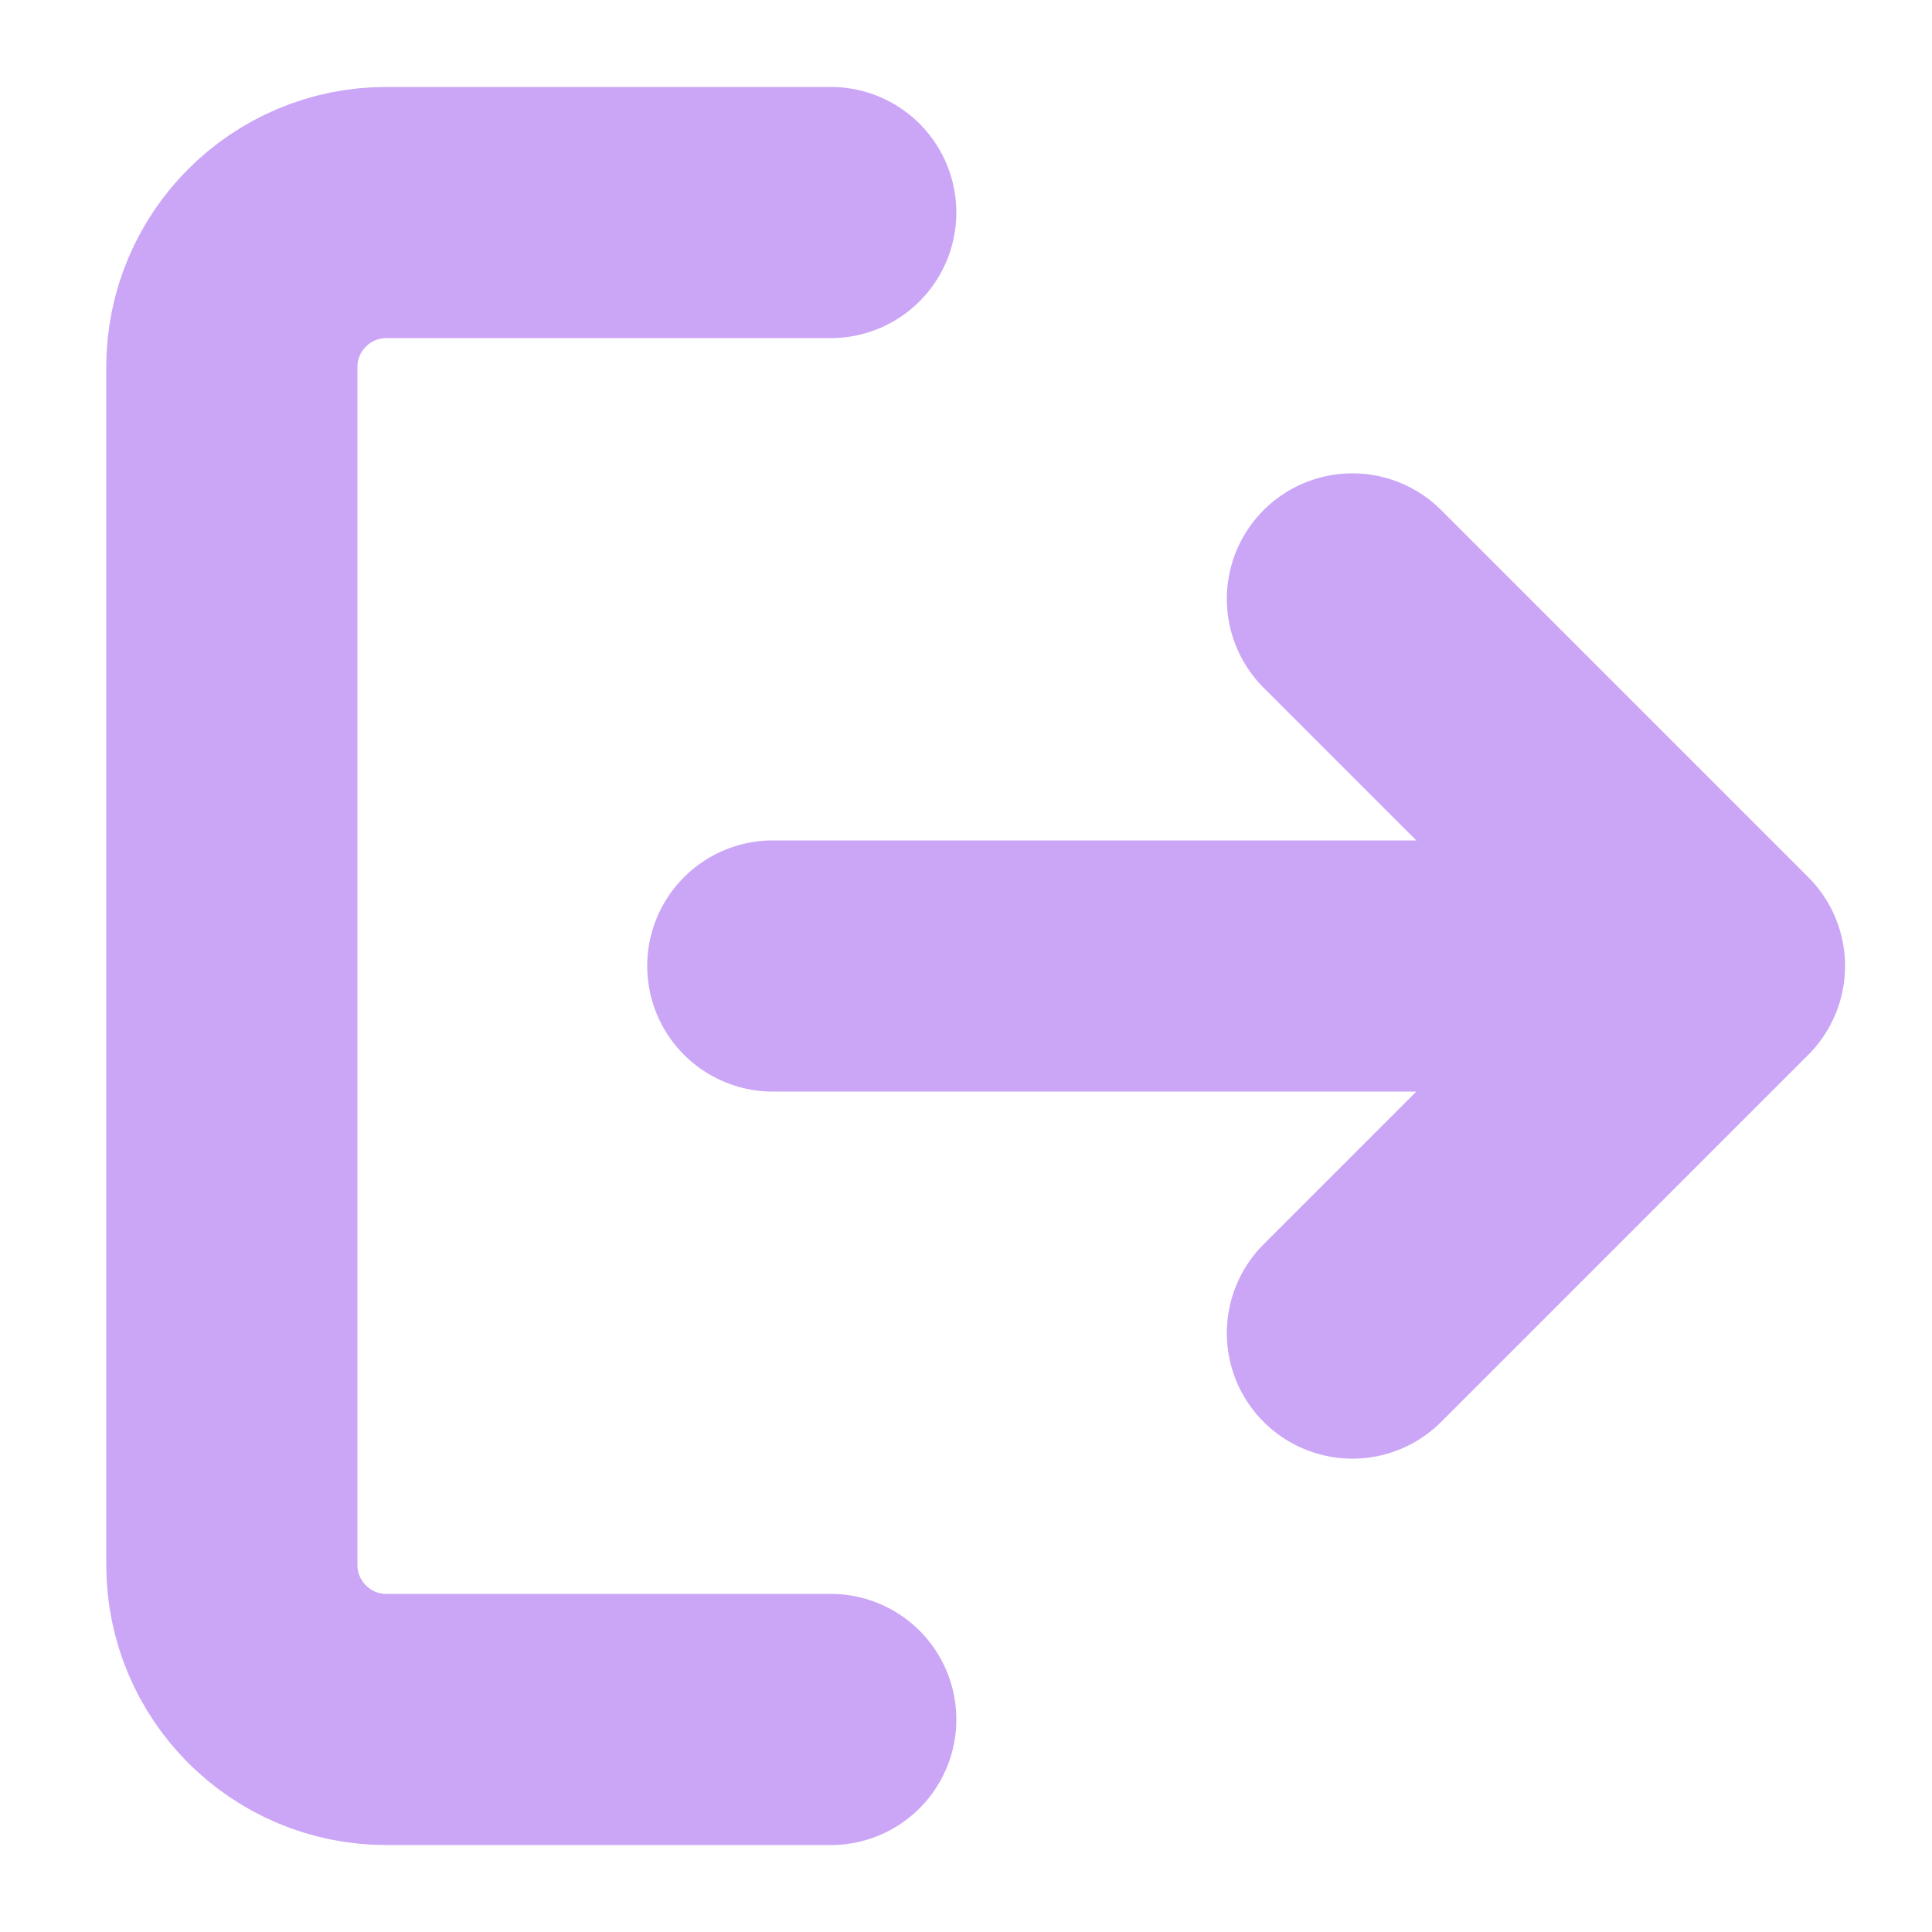
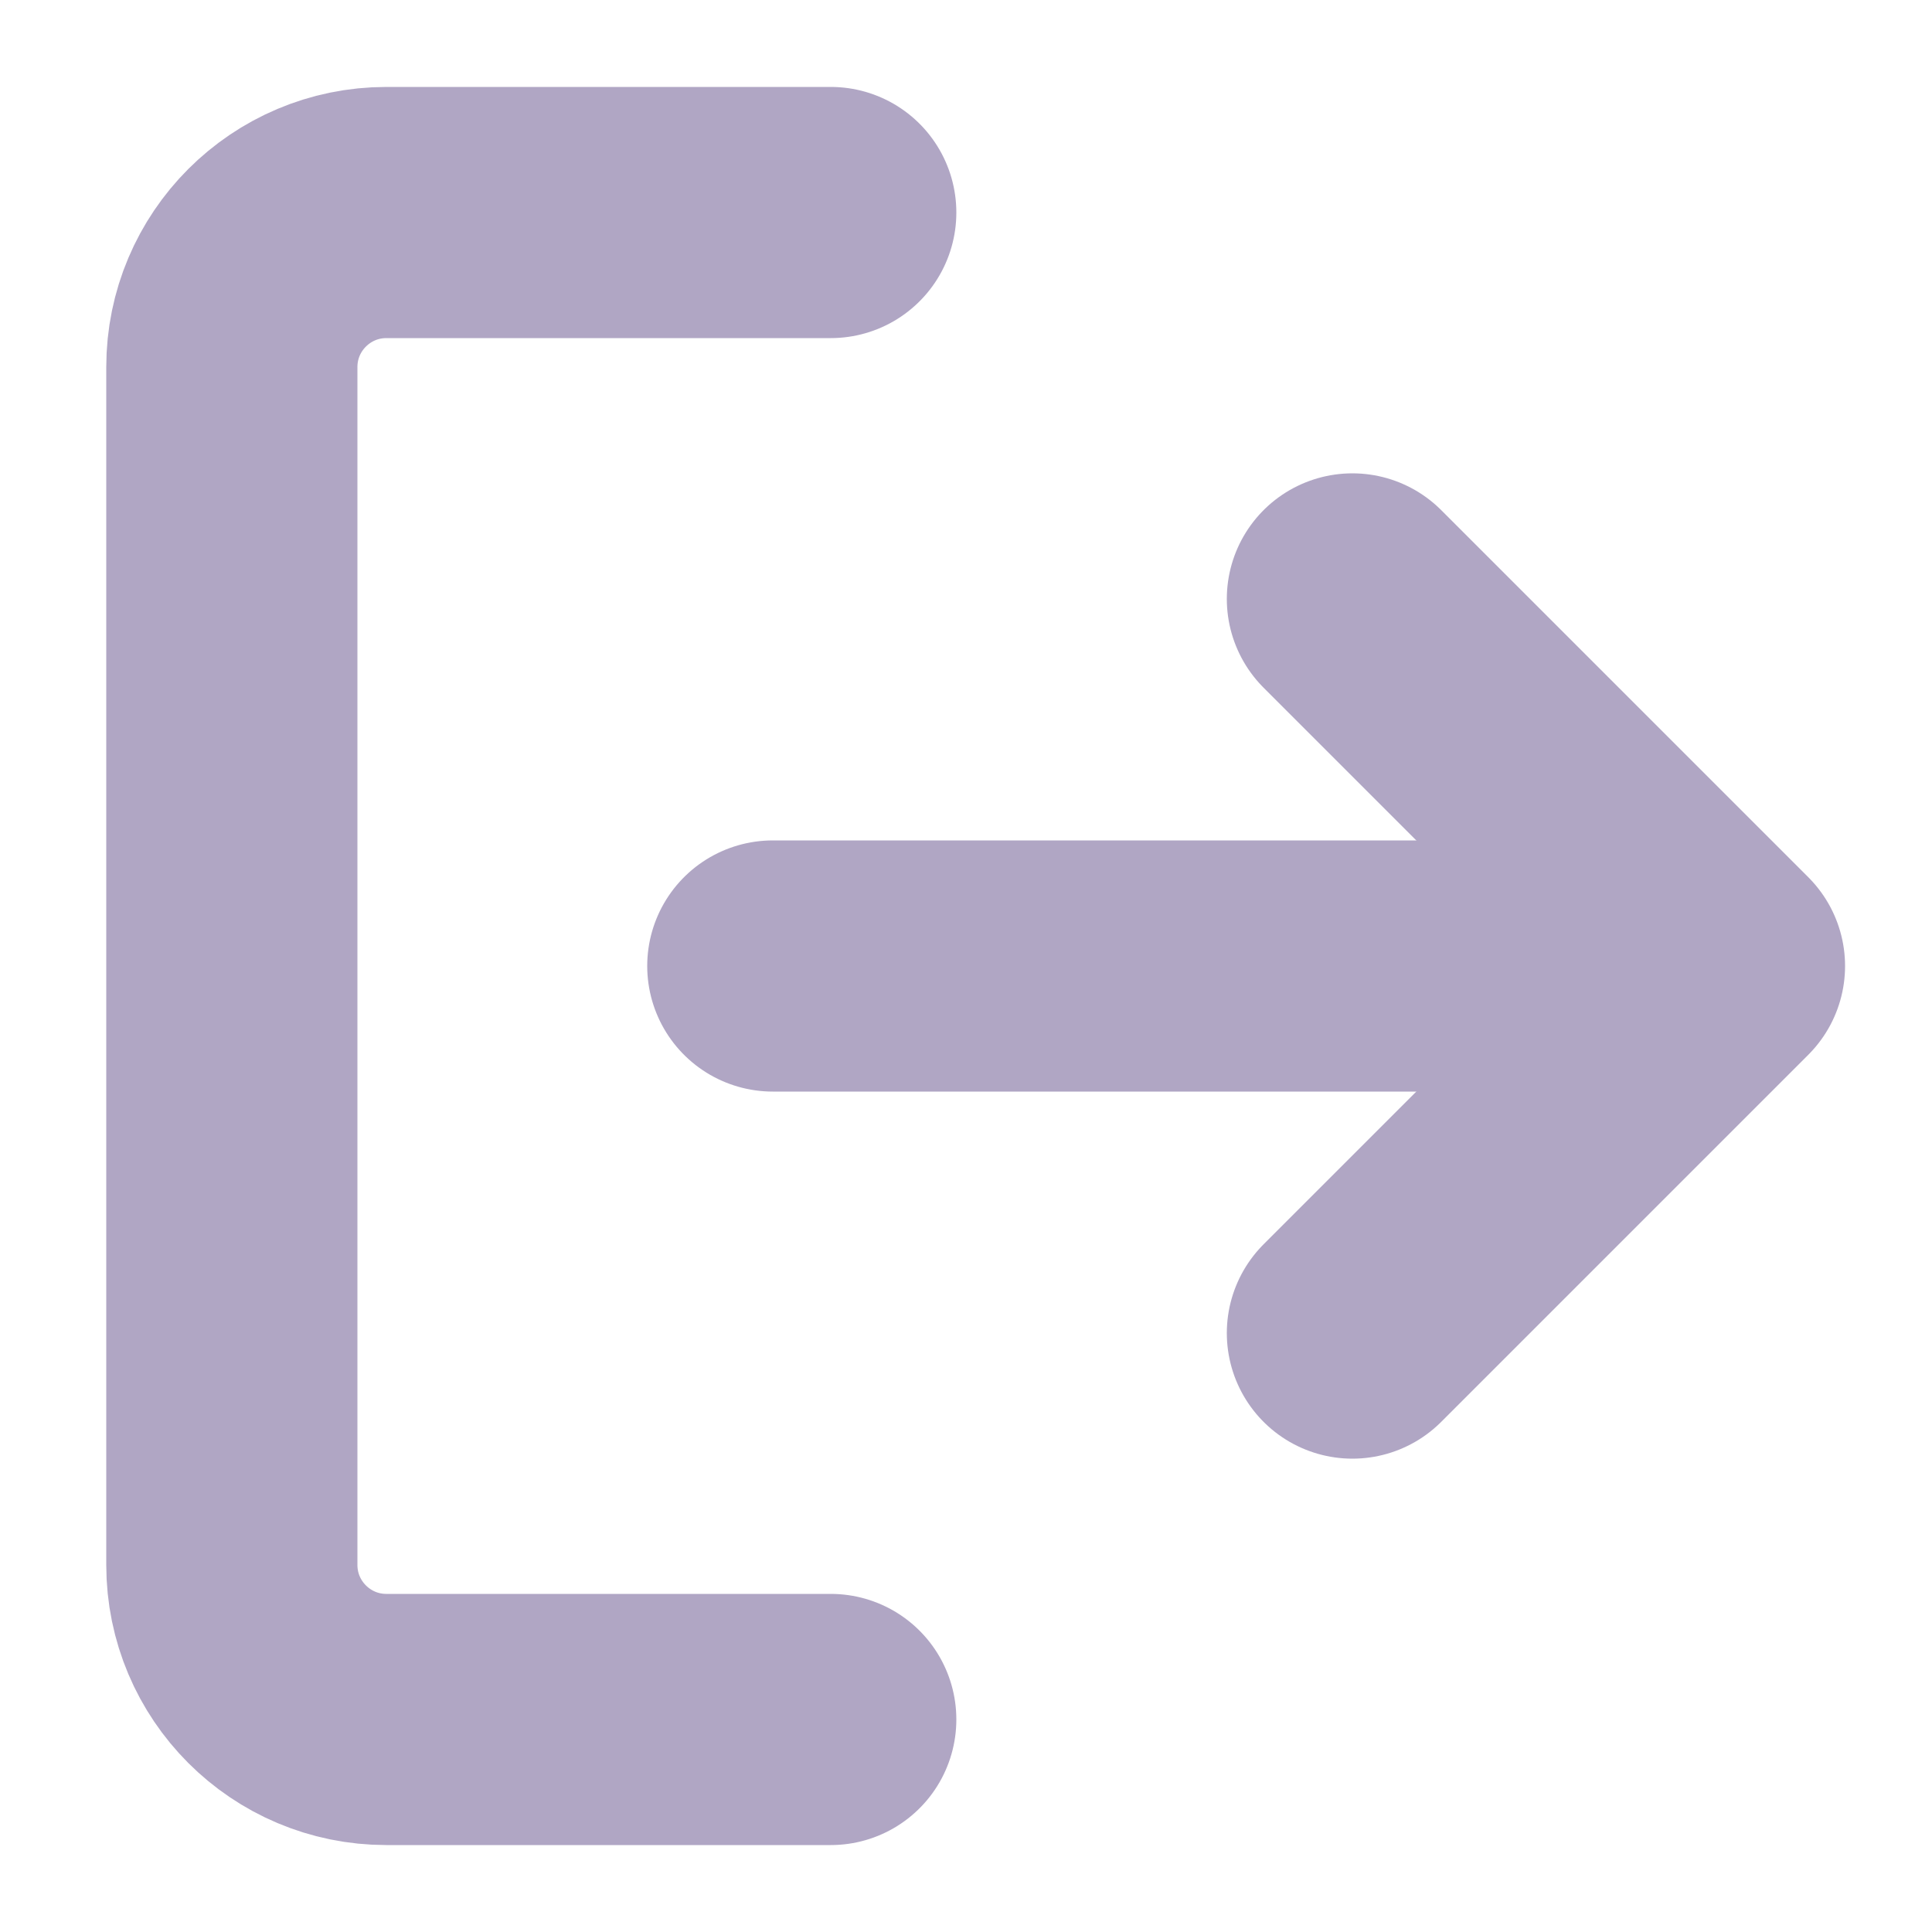
<svg xmlns="http://www.w3.org/2000/svg" viewBox="0 0 1000 1000">
-   <g fill="none" stroke="#cba6f7" stroke-width="130" stroke-linecap="round" stroke-linejoin="round">
+   <g fill="none" stroke="#b0a6c4" stroke-width="130" stroke-linecap="round" stroke-linejoin="round">
    <path d="M430 110H200a80 80 0 0 0-80 80v620a80 80 0 0 0 80 80h230" />
    <path d="M400 500h480" />
    <path d="M700 310l190 190-190 190" />
  </g>
</svg>
